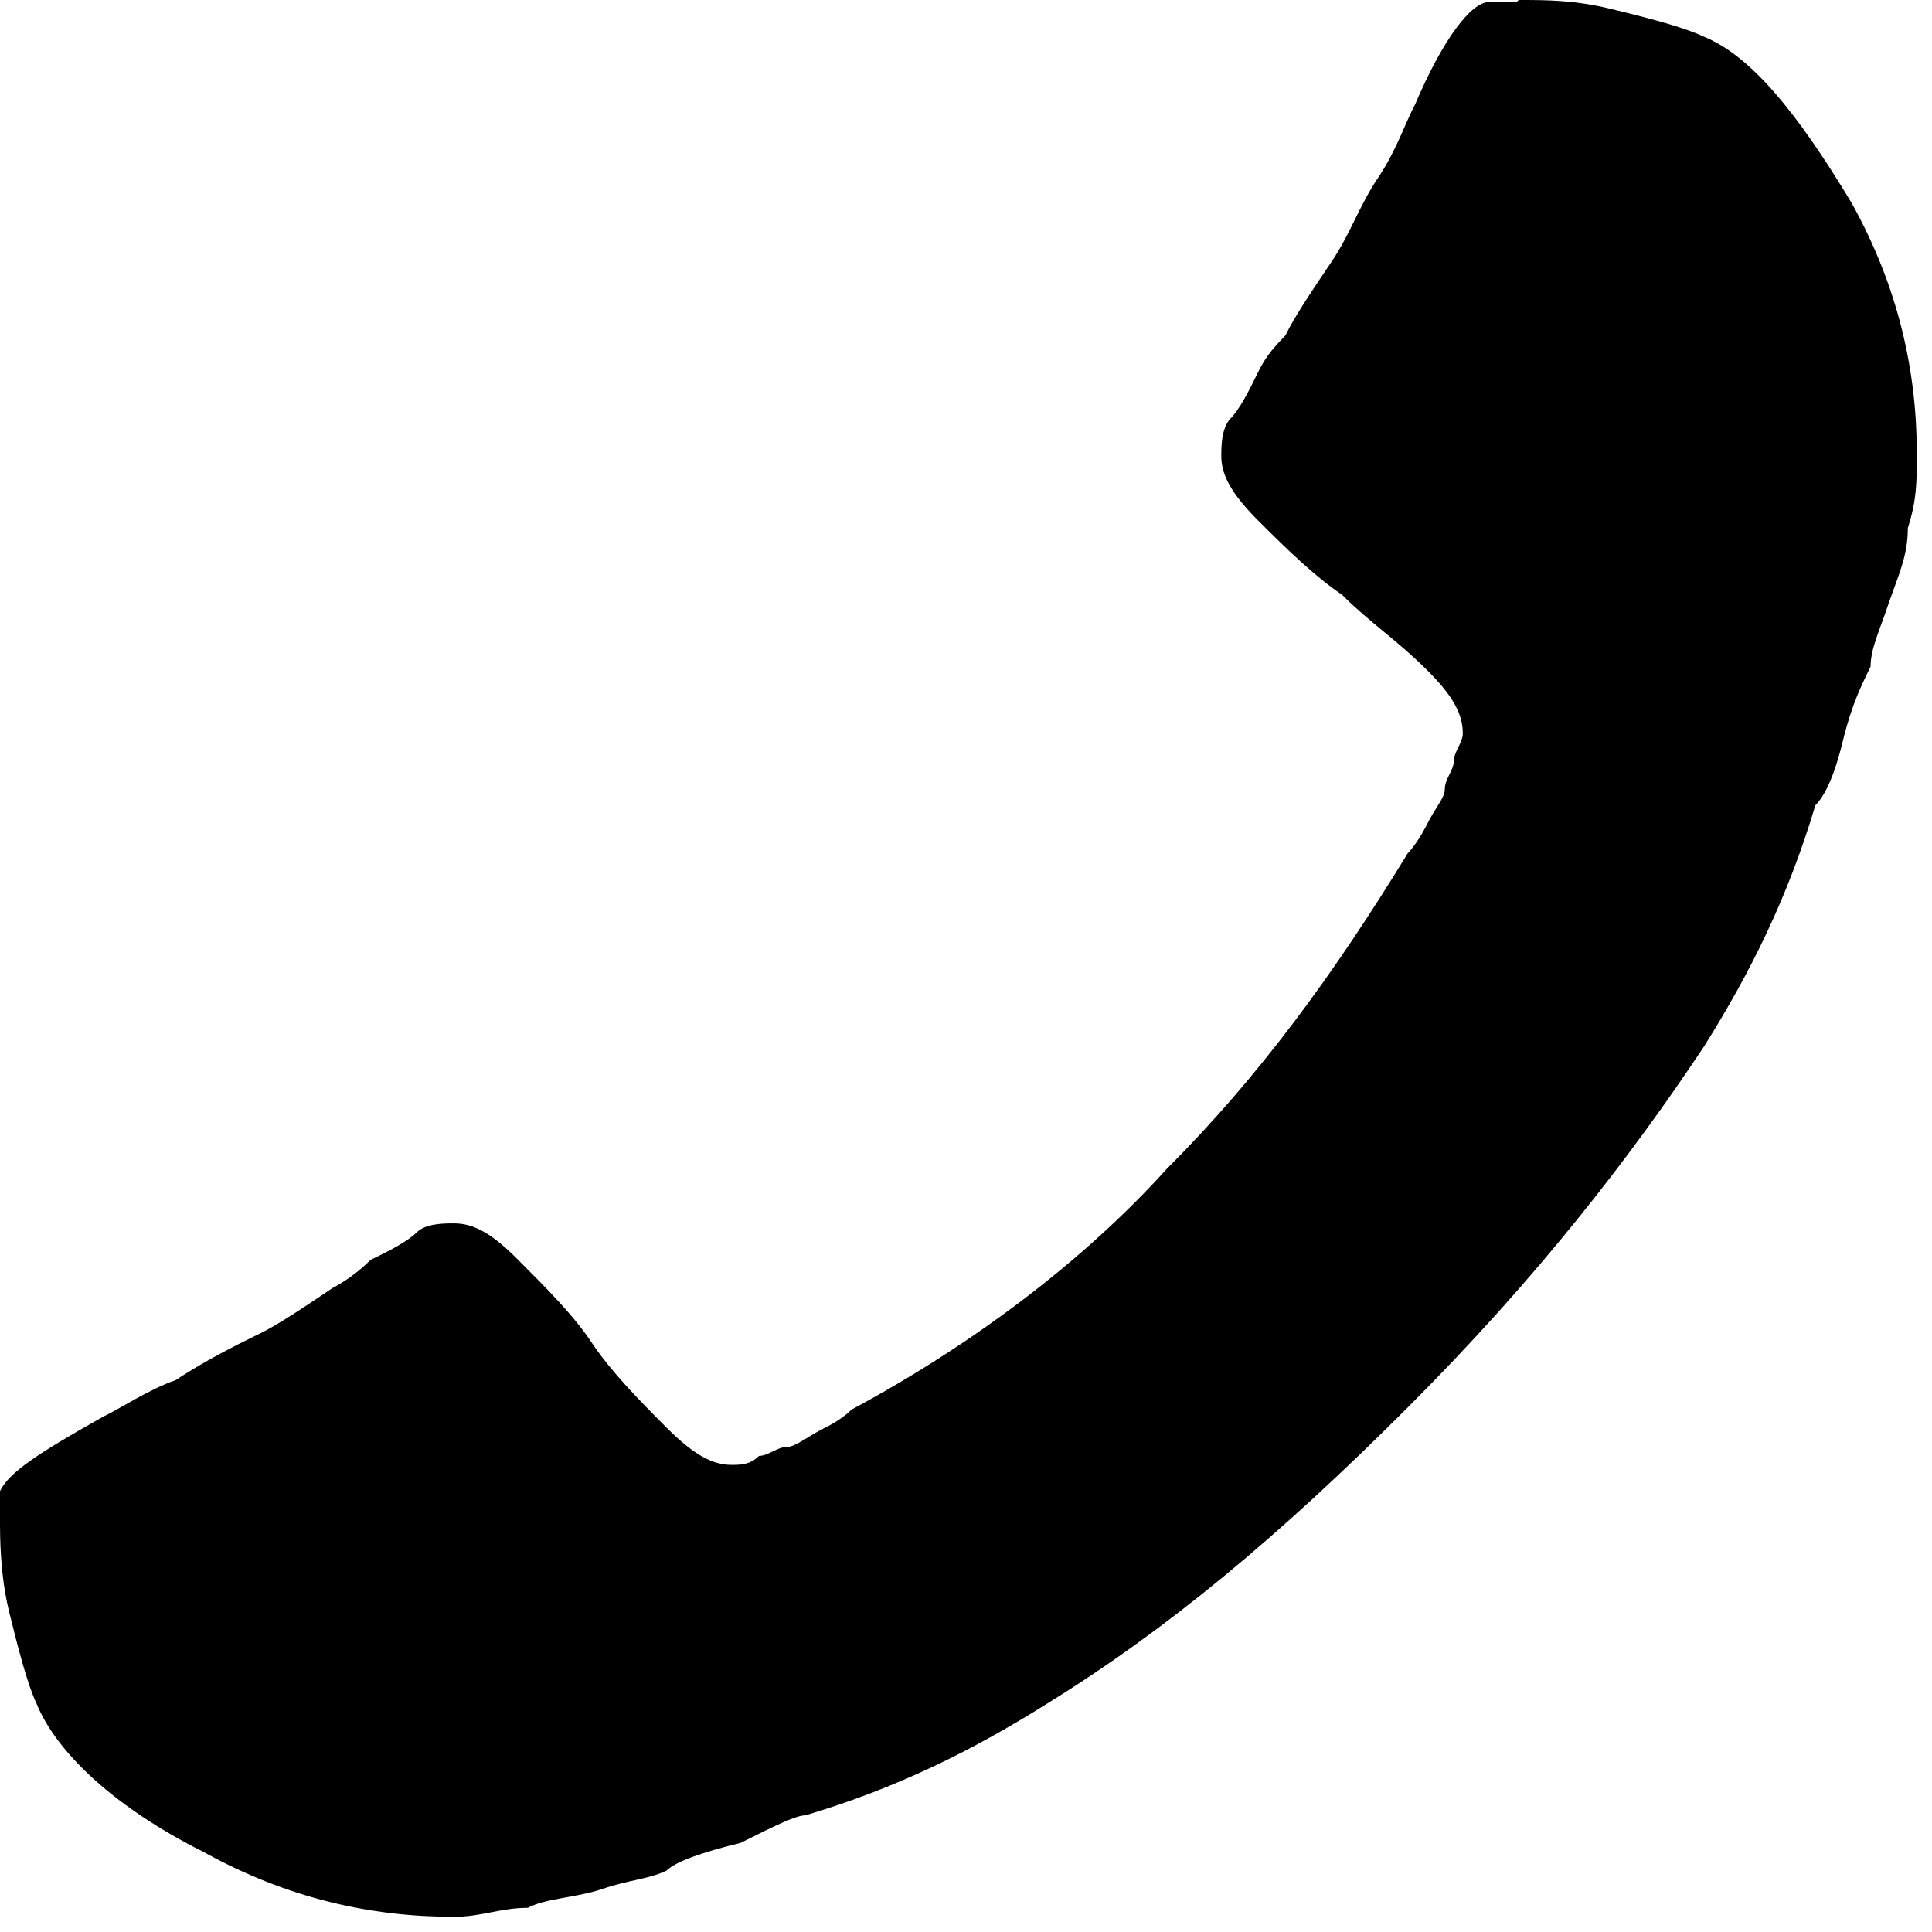
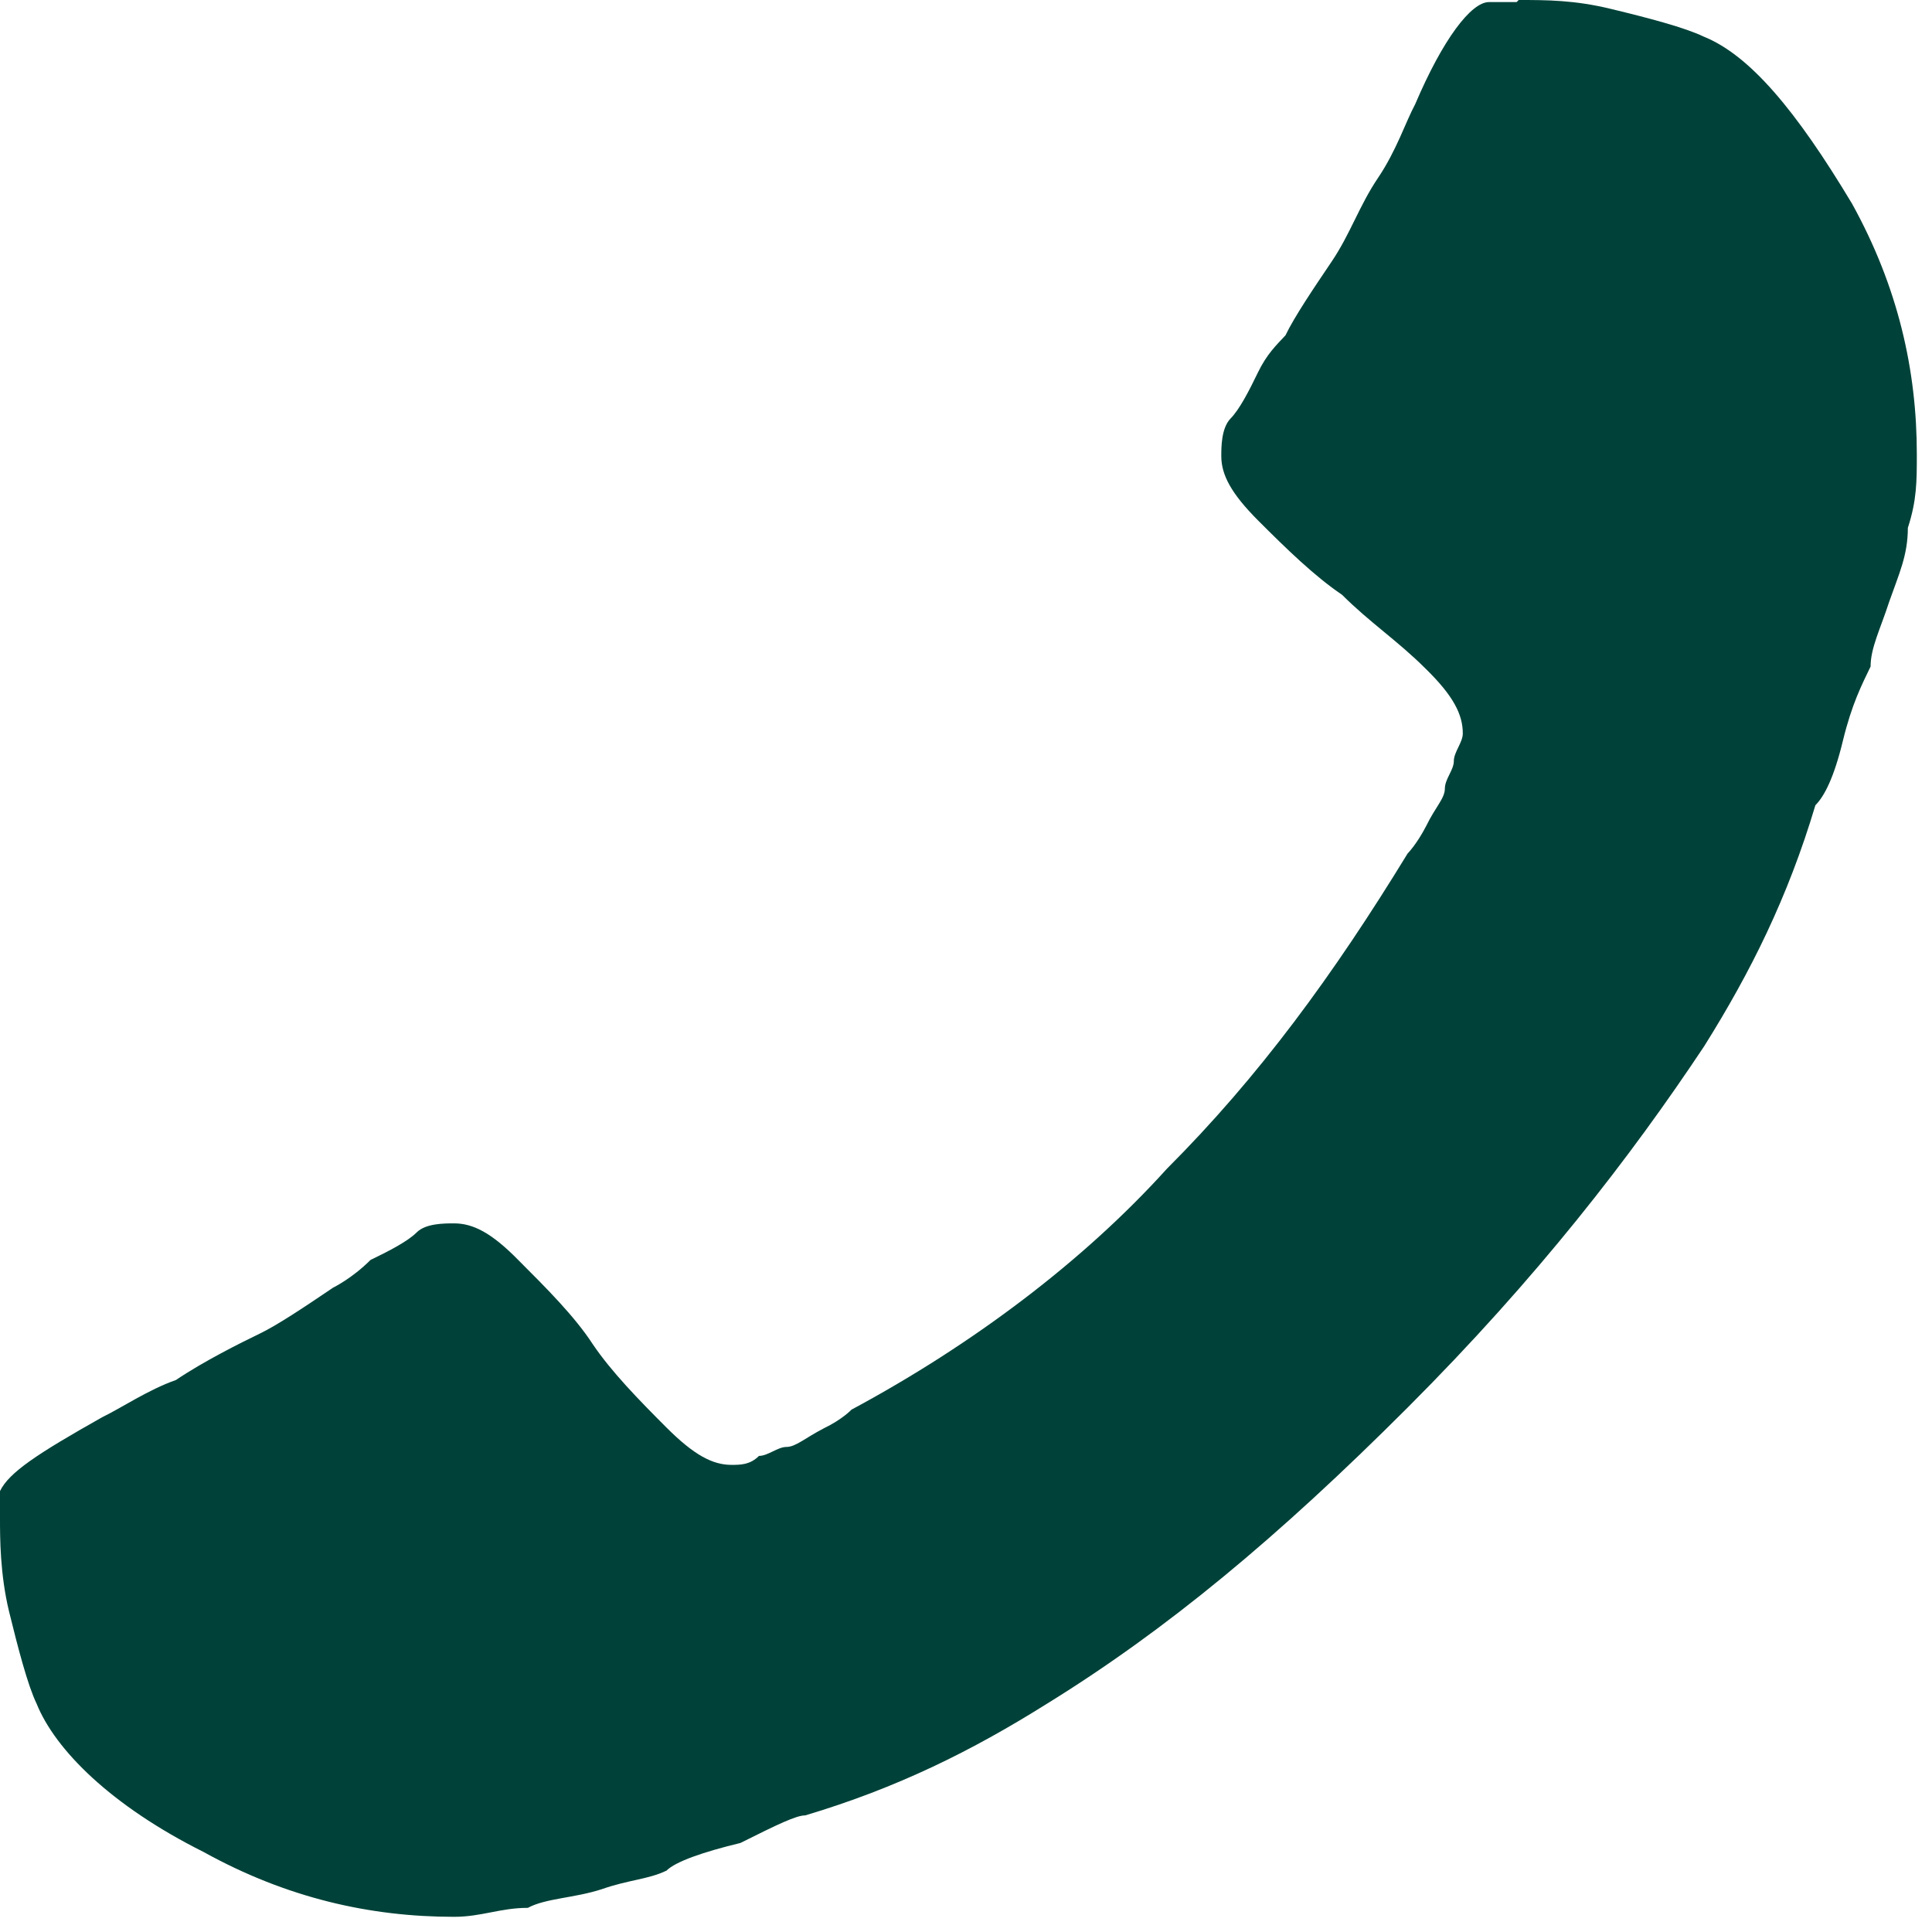
<svg xmlns="http://www.w3.org/2000/svg" width="28" height="28" viewBox="0 0 28 28" fill="none">
-   <path d="M22.01 0C22.41 0 22.82 4.88758e-06 23.35 0.13C23.89 0.26 24.42 0.4 24.69 0.53C25.36 0.8 26.03 1.6 26.84 2.95C27.51 4.16 27.78 5.37 27.78 6.58C27.78 6.98 27.78 7.25 27.65 7.65C27.65 8.05 27.52 8.32 27.38 8.72C27.25 9.12 27.11 9.39 27.11 9.66C26.98 9.93 26.84 10.2 26.71 10.73C26.58 11.27 26.44 11.54 26.31 11.67C25.91 13.01 25.37 14.09 24.7 15.16C23.63 16.77 22.28 18.52 20.4 20.4C18.52 22.28 16.91 23.62 15.16 24.7C14.09 25.37 13.01 25.91 11.67 26.31C11.54 26.31 11.27 26.44 10.73 26.71C10.19 26.84 9.79 26.98 9.66 27.11C9.39 27.24 9.12 27.24 8.72 27.38C8.32 27.51 7.91 27.51 7.65 27.65C7.25 27.65 6.98 27.78 6.58 27.78C5.37 27.78 4.16 27.51 2.95 26.84C1.61 26.17 0.8 25.36 0.53 24.69C0.4 24.42 0.26 23.88 0.13 23.35C-2.74181e-06 22.81 0 22.28 0 22.01V21.61C0.13 21.34 0.54 21.07 1.48 20.54C1.75 20.41 2.15 20.14 2.55 20C2.95 19.73 3.49 19.46 3.76 19.33C4.03 19.2 4.43 18.93 4.83 18.66C4.83 18.66 5.1 18.53 5.37 18.26C5.64 18.13 5.91 17.99 6.04 17.86C6.17 17.73 6.44 17.73 6.58 17.73C6.85 17.73 7.12 17.86 7.52 18.27C7.92 18.67 8.33 19.08 8.59 19.48C8.86 19.88 9.26 20.29 9.66 20.69C10.06 21.09 10.33 21.23 10.6 21.23C10.73 21.23 10.87 21.23 11 21.1C11.13 21.1 11.27 20.97 11.4 20.97C11.53 20.97 11.67 20.84 11.94 20.7C12.21 20.57 12.34 20.43 12.34 20.43C14.09 19.49 15.7 18.28 16.91 16.94C18.25 15.6 19.33 14.12 20.4 12.37C20.4 12.37 20.53 12.24 20.67 11.97C20.8 11.7 20.94 11.57 20.94 11.43C20.94 11.29 21.07 11.16 21.07 11.03C21.07 10.9 21.2 10.76 21.2 10.63C21.2 10.36 21.07 10.09 20.66 9.69C20.26 9.29 19.85 9.02 19.45 8.62C19.05 8.35 18.64 7.95 18.24 7.55C17.84 7.15 17.7 6.88 17.7 6.61C17.7 6.48 17.7 6.21 17.83 6.07C17.96 5.94 18.1 5.67 18.23 5.4C18.36 5.13 18.5 5 18.63 4.86C18.76 4.59 19.03 4.19 19.3 3.79C19.57 3.39 19.7 2.98 19.97 2.58C20.24 2.18 20.37 1.77 20.51 1.51C20.91 0.57 21.32 0.03 21.58 0.03H21.98L22.01 0Z" fill="black" />
+   <path d="M22.01 0C22.41 0 22.82 4.88758e-06 23.35 0.13C23.89 0.26 24.42 0.4 24.69 0.53C25.36 0.8 26.03 1.6 26.84 2.95C27.51 4.16 27.78 5.37 27.78 6.58C27.78 6.98 27.78 7.25 27.65 7.65C27.65 8.05 27.52 8.32 27.38 8.72C27.25 9.12 27.11 9.39 27.11 9.66C26.98 9.93 26.84 10.2 26.71 10.73C26.58 11.27 26.44 11.54 26.31 11.67C25.91 13.01 25.37 14.09 24.7 15.16C23.63 16.77 22.28 18.52 20.4 20.4C18.52 22.28 16.91 23.62 15.16 24.7C14.09 25.37 13.01 25.91 11.67 26.31C11.54 26.31 11.27 26.44 10.73 26.71C10.19 26.84 9.79 26.98 9.66 27.11C9.39 27.24 9.12 27.24 8.72 27.38C8.32 27.51 7.91 27.51 7.65 27.65C7.25 27.65 6.98 27.78 6.58 27.78C5.37 27.78 4.16 27.51 2.95 26.84C1.61 26.17 0.8 25.36 0.53 24.69C0.4 24.42 0.26 23.88 0.13 23.35C-2.74181e-06 22.81 0 22.28 0 22.01V21.61C0.13 21.34 0.54 21.07 1.48 20.54C1.75 20.41 2.15 20.14 2.55 20C2.95 19.73 3.49 19.46 3.76 19.33C4.03 19.2 4.43 18.93 4.83 18.66C4.83 18.66 5.1 18.53 5.37 18.26C5.64 18.13 5.91 17.99 6.04 17.86C6.17 17.73 6.44 17.73 6.58 17.73C6.85 17.73 7.12 17.86 7.52 18.27C7.92 18.67 8.33 19.08 8.59 19.48C8.86 19.88 9.26 20.29 9.66 20.69C10.06 21.09 10.33 21.23 10.6 21.23C10.73 21.23 10.87 21.23 11 21.1C11.13 21.1 11.27 20.97 11.4 20.97C11.53 20.97 11.67 20.84 11.94 20.7C12.21 20.57 12.34 20.43 12.34 20.43C14.09 19.49 15.7 18.28 16.91 16.94C18.25 15.6 19.33 14.12 20.4 12.37C20.4 12.37 20.53 12.24 20.67 11.97C20.8 11.7 20.94 11.57 20.94 11.43C20.94 11.29 21.07 11.16 21.07 11.03C21.07 10.9 21.2 10.76 21.2 10.63C21.2 10.36 21.07 10.09 20.66 9.69C20.26 9.29 19.85 9.02 19.45 8.62C19.05 8.35 18.64 7.95 18.24 7.55C17.84 7.15 17.7 6.88 17.7 6.61C17.7 6.48 17.7 6.21 17.83 6.07C17.96 5.94 18.1 5.67 18.23 5.4C18.36 5.13 18.5 5 18.63 4.86C18.76 4.59 19.03 4.19 19.3 3.79C19.57 3.39 19.7 2.98 19.97 2.58C20.24 2.18 20.37 1.77 20.51 1.51C20.91 0.57 21.32 0.03 21.58 0.03H21.98L22.01 0Z" fill="#004239" />
</svg>
